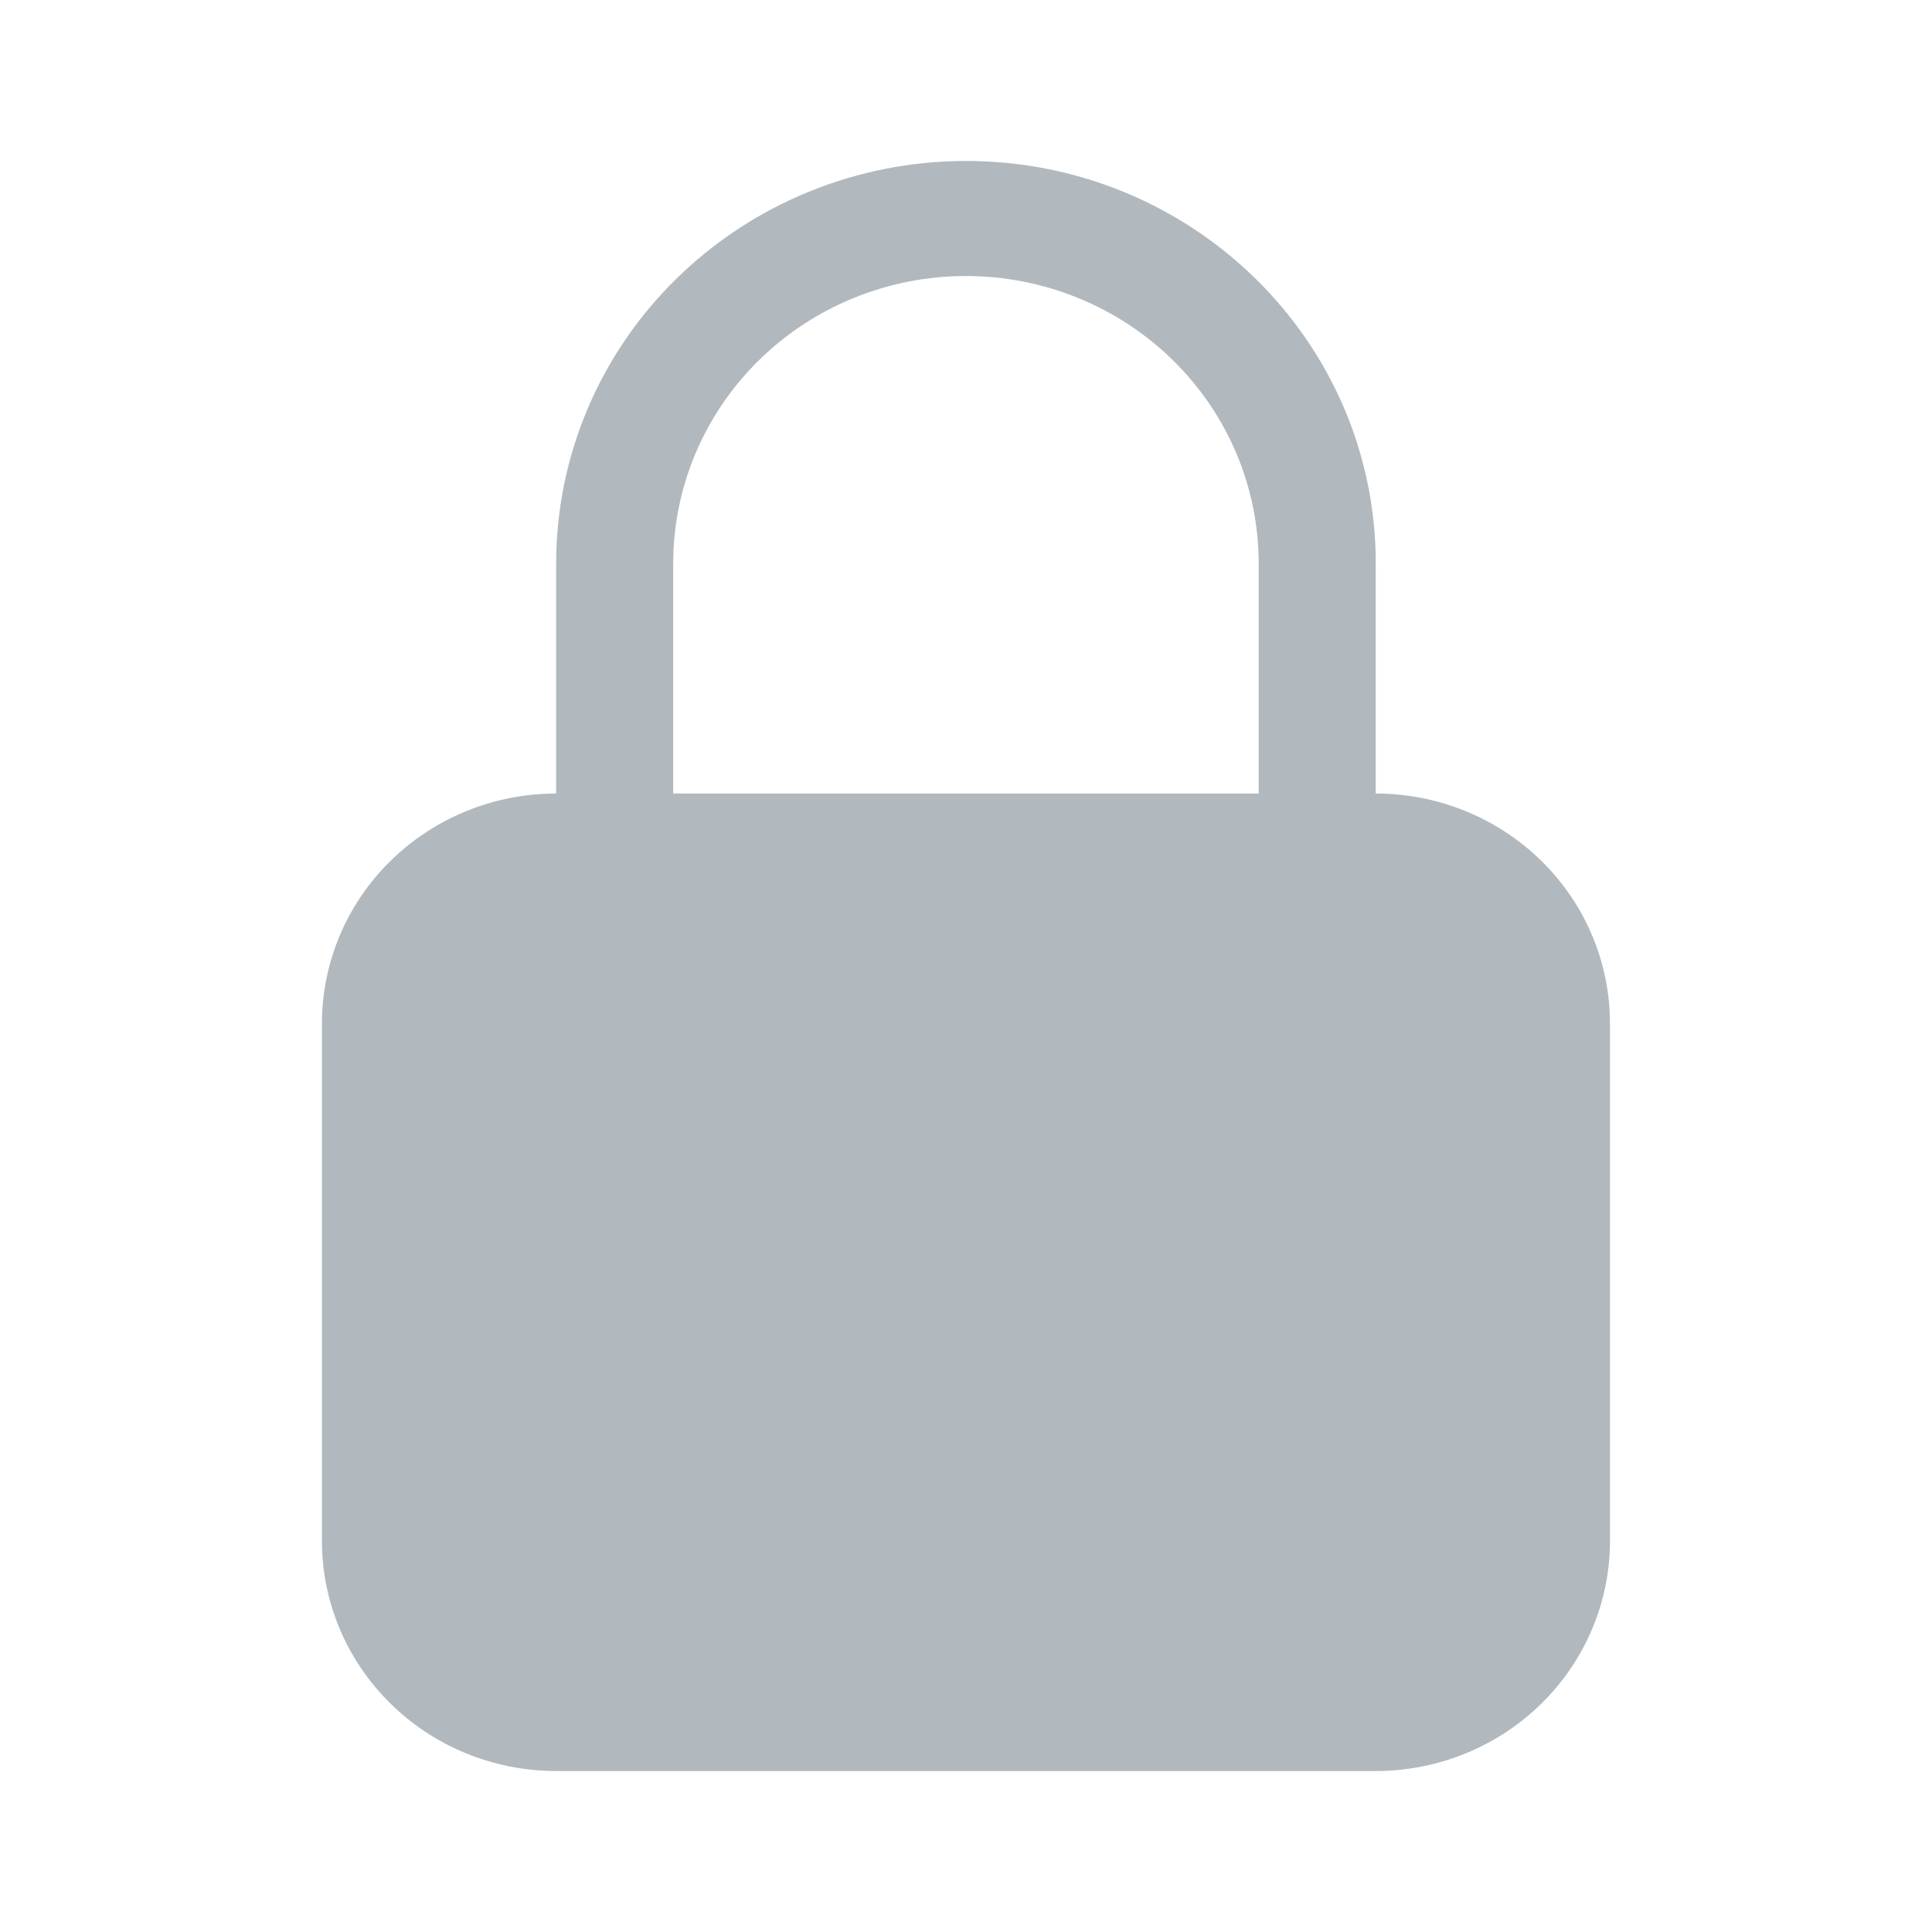
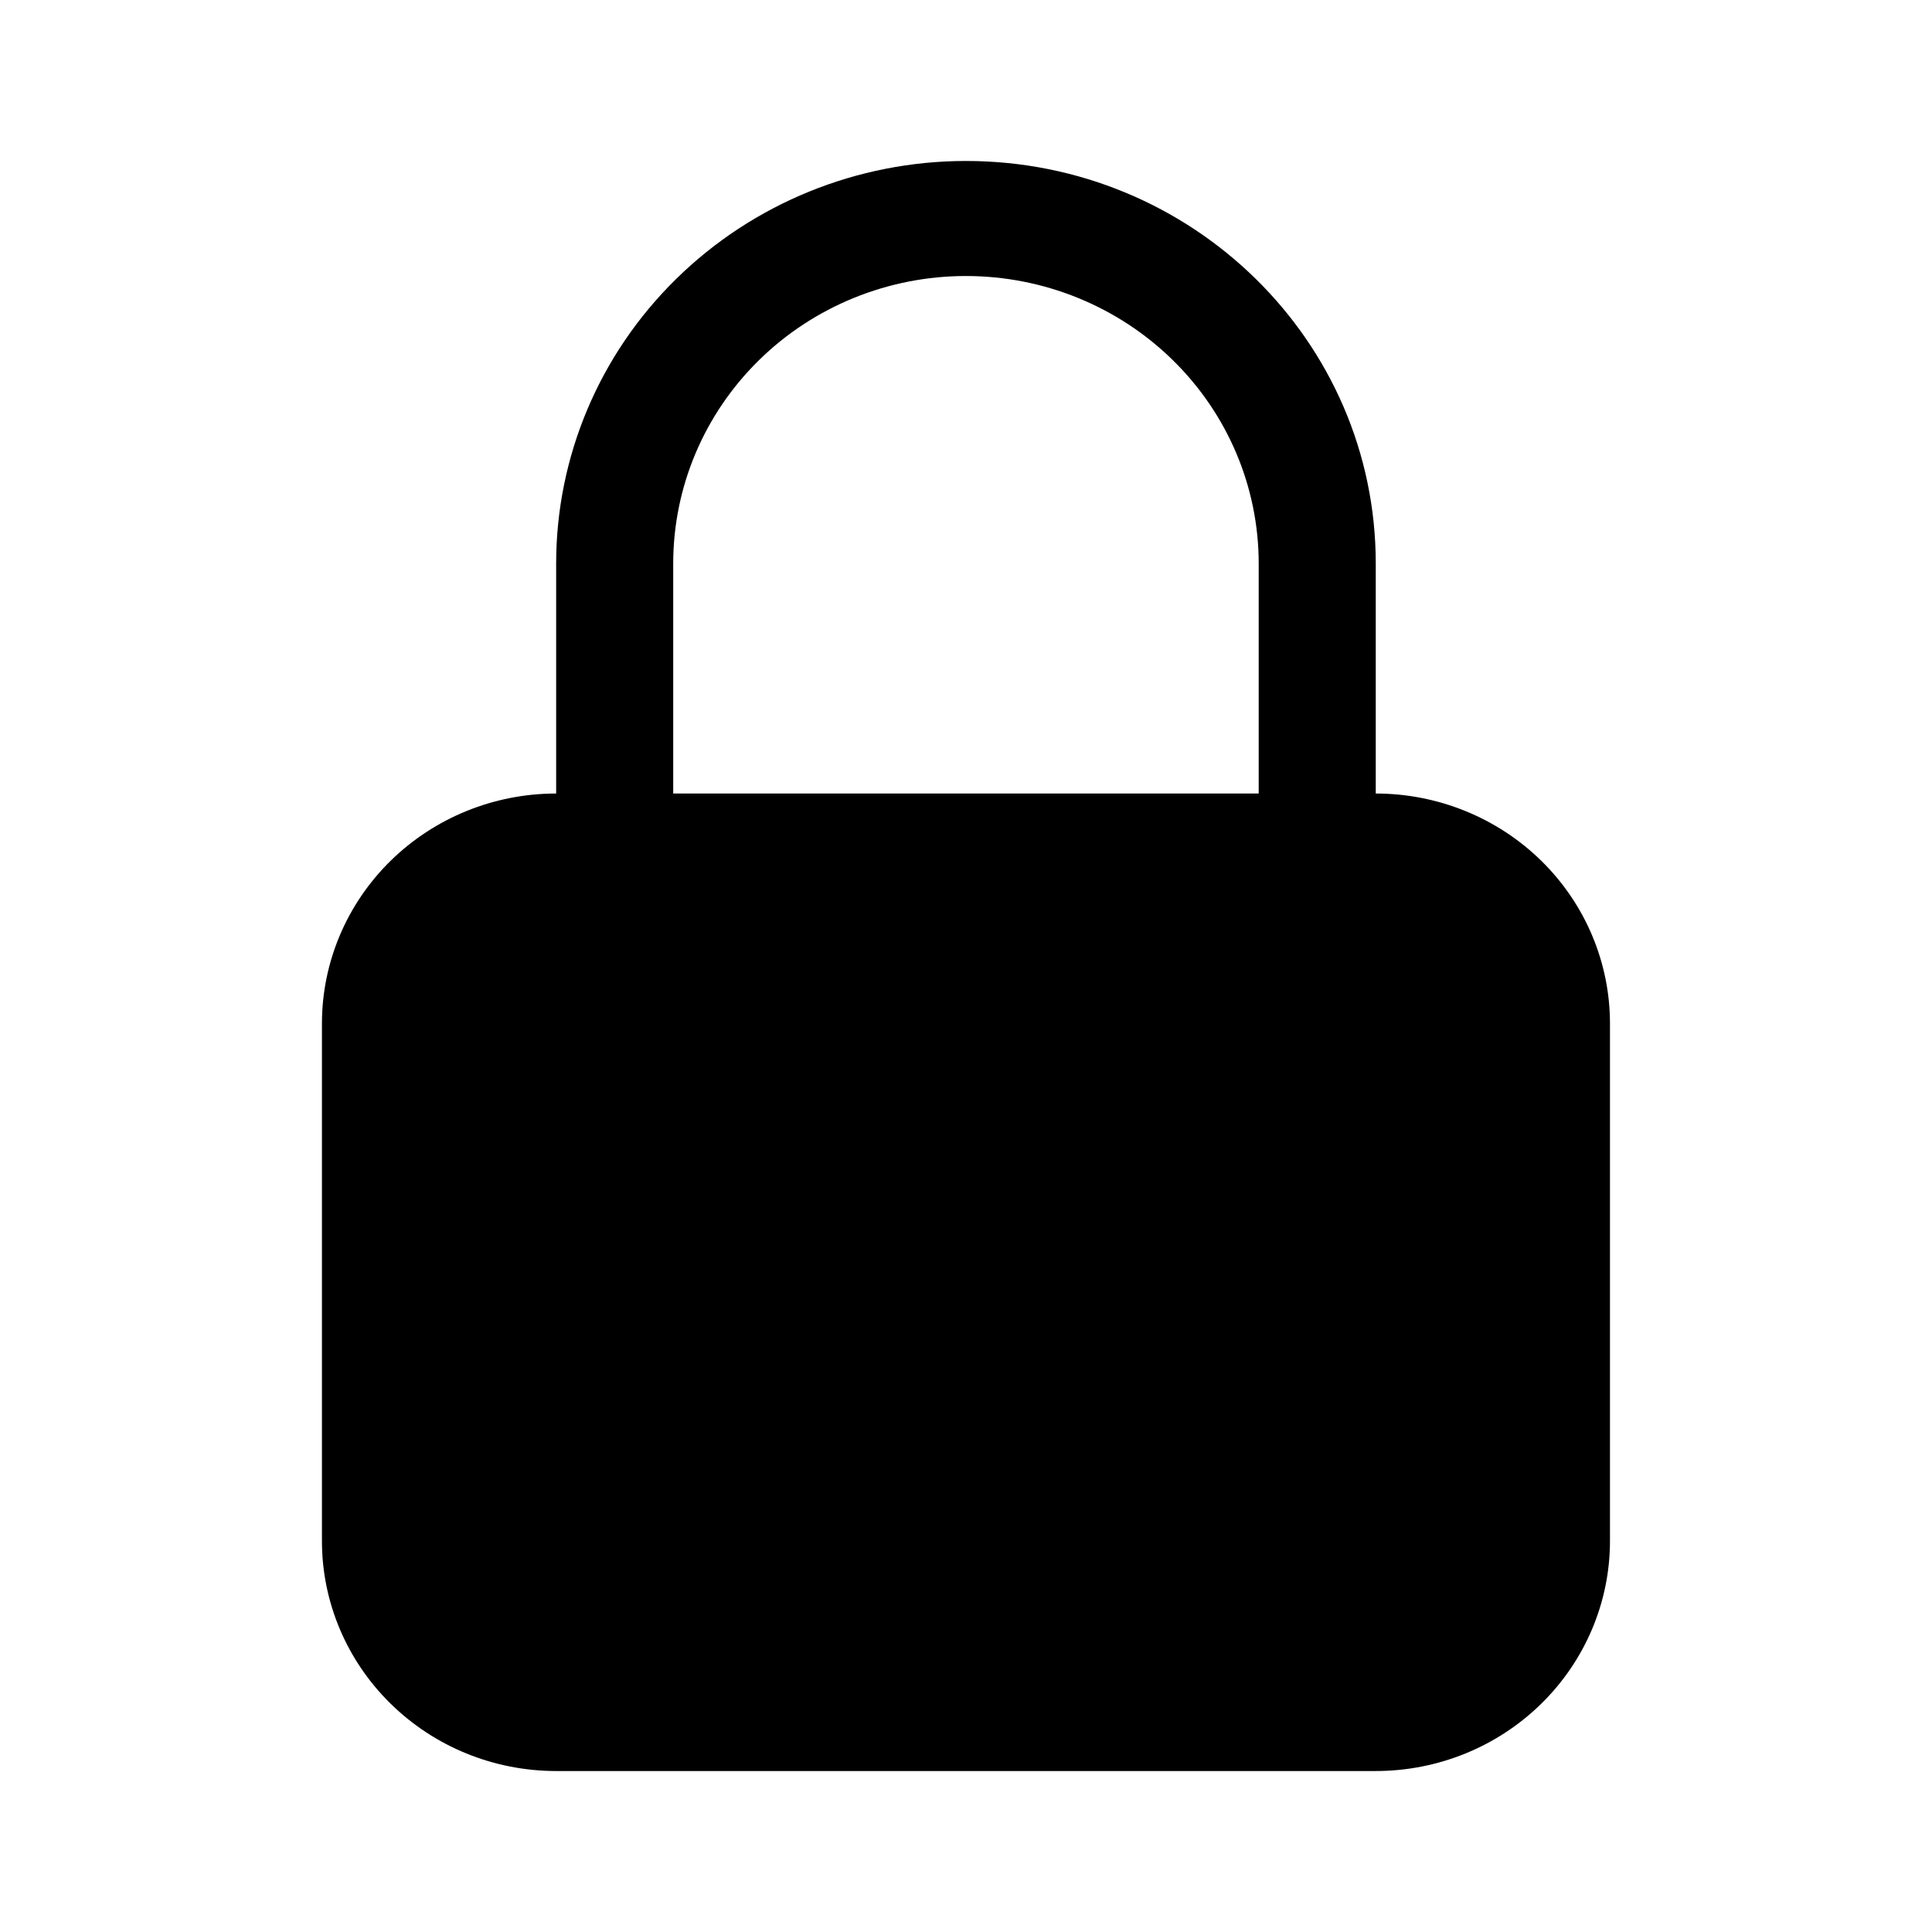
<svg xmlns="http://www.w3.org/2000/svg" width="22" height="22" viewBox="0 0 22 22" fill="none">
-   <path fill-rule="evenodd" clip-rule="evenodd" d="M10.999 1.833C9.762 1.833 8.575 2.316 7.7 3.176C6.824 4.035 6.333 5.201 6.333 6.417V9.036C5.625 9.036 4.947 9.312 4.447 9.803C3.947 10.294 3.666 10.96 3.666 11.655V17.548C3.666 18.242 3.947 18.908 4.447 19.399C4.947 19.891 5.625 20.167 6.333 20.167H15.666C16.373 20.167 17.052 19.891 17.552 19.399C18.052 18.908 18.333 18.242 18.333 17.548V11.655C18.333 10.96 18.052 10.294 17.552 9.803C17.052 9.312 16.373 9.036 15.666 9.036V6.417C15.666 3.885 13.577 1.833 10.999 1.833ZM14.333 9.036V6.417C14.333 5.548 13.982 4.716 13.356 4.102C12.731 3.488 11.883 3.143 10.999 3.143C10.115 3.143 9.267 3.488 8.642 4.102C8.017 4.716 7.666 5.548 7.666 6.417V9.036H14.333Z" fill="#B1B8BE" />
+   <path fill-rule="evenodd" clip-rule="evenodd" d="M10.999 1.833C9.762 1.833 8.575 2.316 7.7 3.176C6.824 4.035 6.333 5.201 6.333 6.417V9.036C5.625 9.036 4.947 9.312 4.447 9.803C3.947 10.294 3.666 10.96 3.666 11.655V17.548C3.666 18.242 3.947 18.908 4.447 19.399C4.947 19.891 5.625 20.167 6.333 20.167H15.666C16.373 20.167 17.052 19.891 17.552 19.399C18.052 18.908 18.333 18.242 18.333 17.548V11.655C18.333 10.96 18.052 10.294 17.552 9.803C17.052 9.312 16.373 9.036 15.666 9.036V6.417C15.666 3.885 13.577 1.833 10.999 1.833ZM14.333 9.036V6.417C14.333 5.548 13.982 4.716 13.356 4.102C12.731 3.488 11.883 3.143 10.999 3.143C10.115 3.143 9.267 3.488 8.642 4.102C8.017 4.716 7.666 5.548 7.666 6.417V9.036H14.333Z" fill="currentColor" />
</svg>
